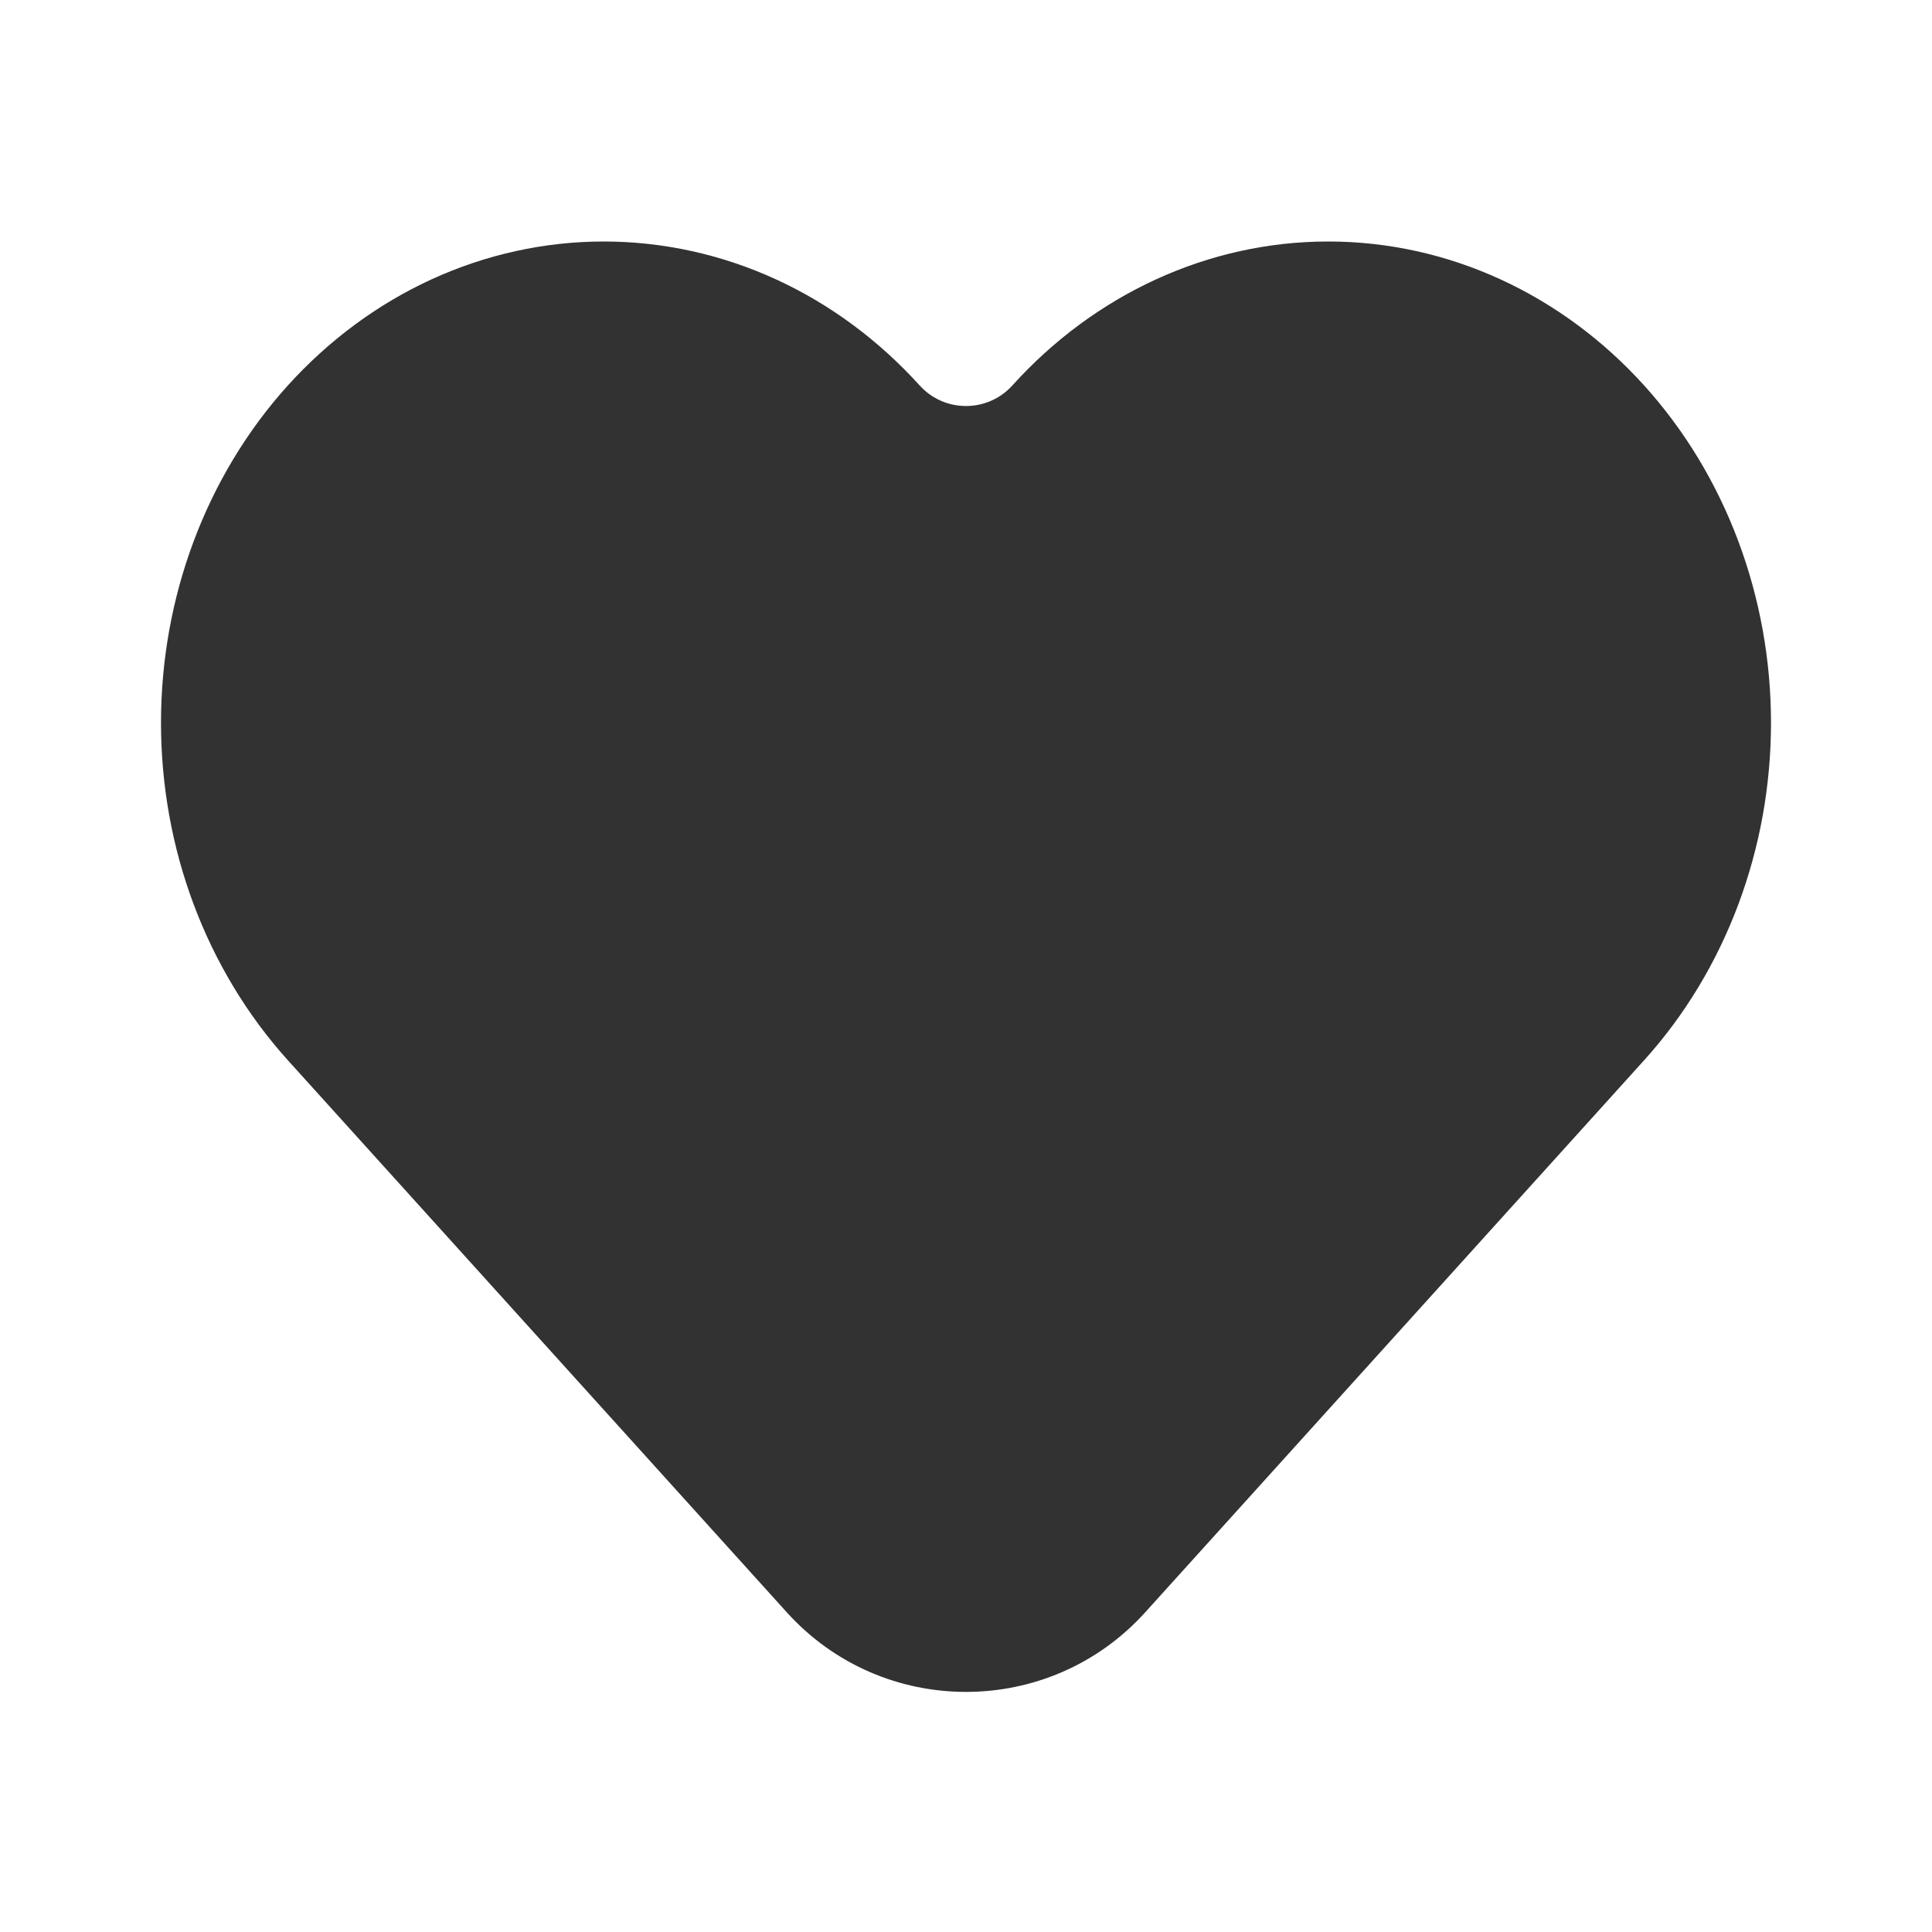
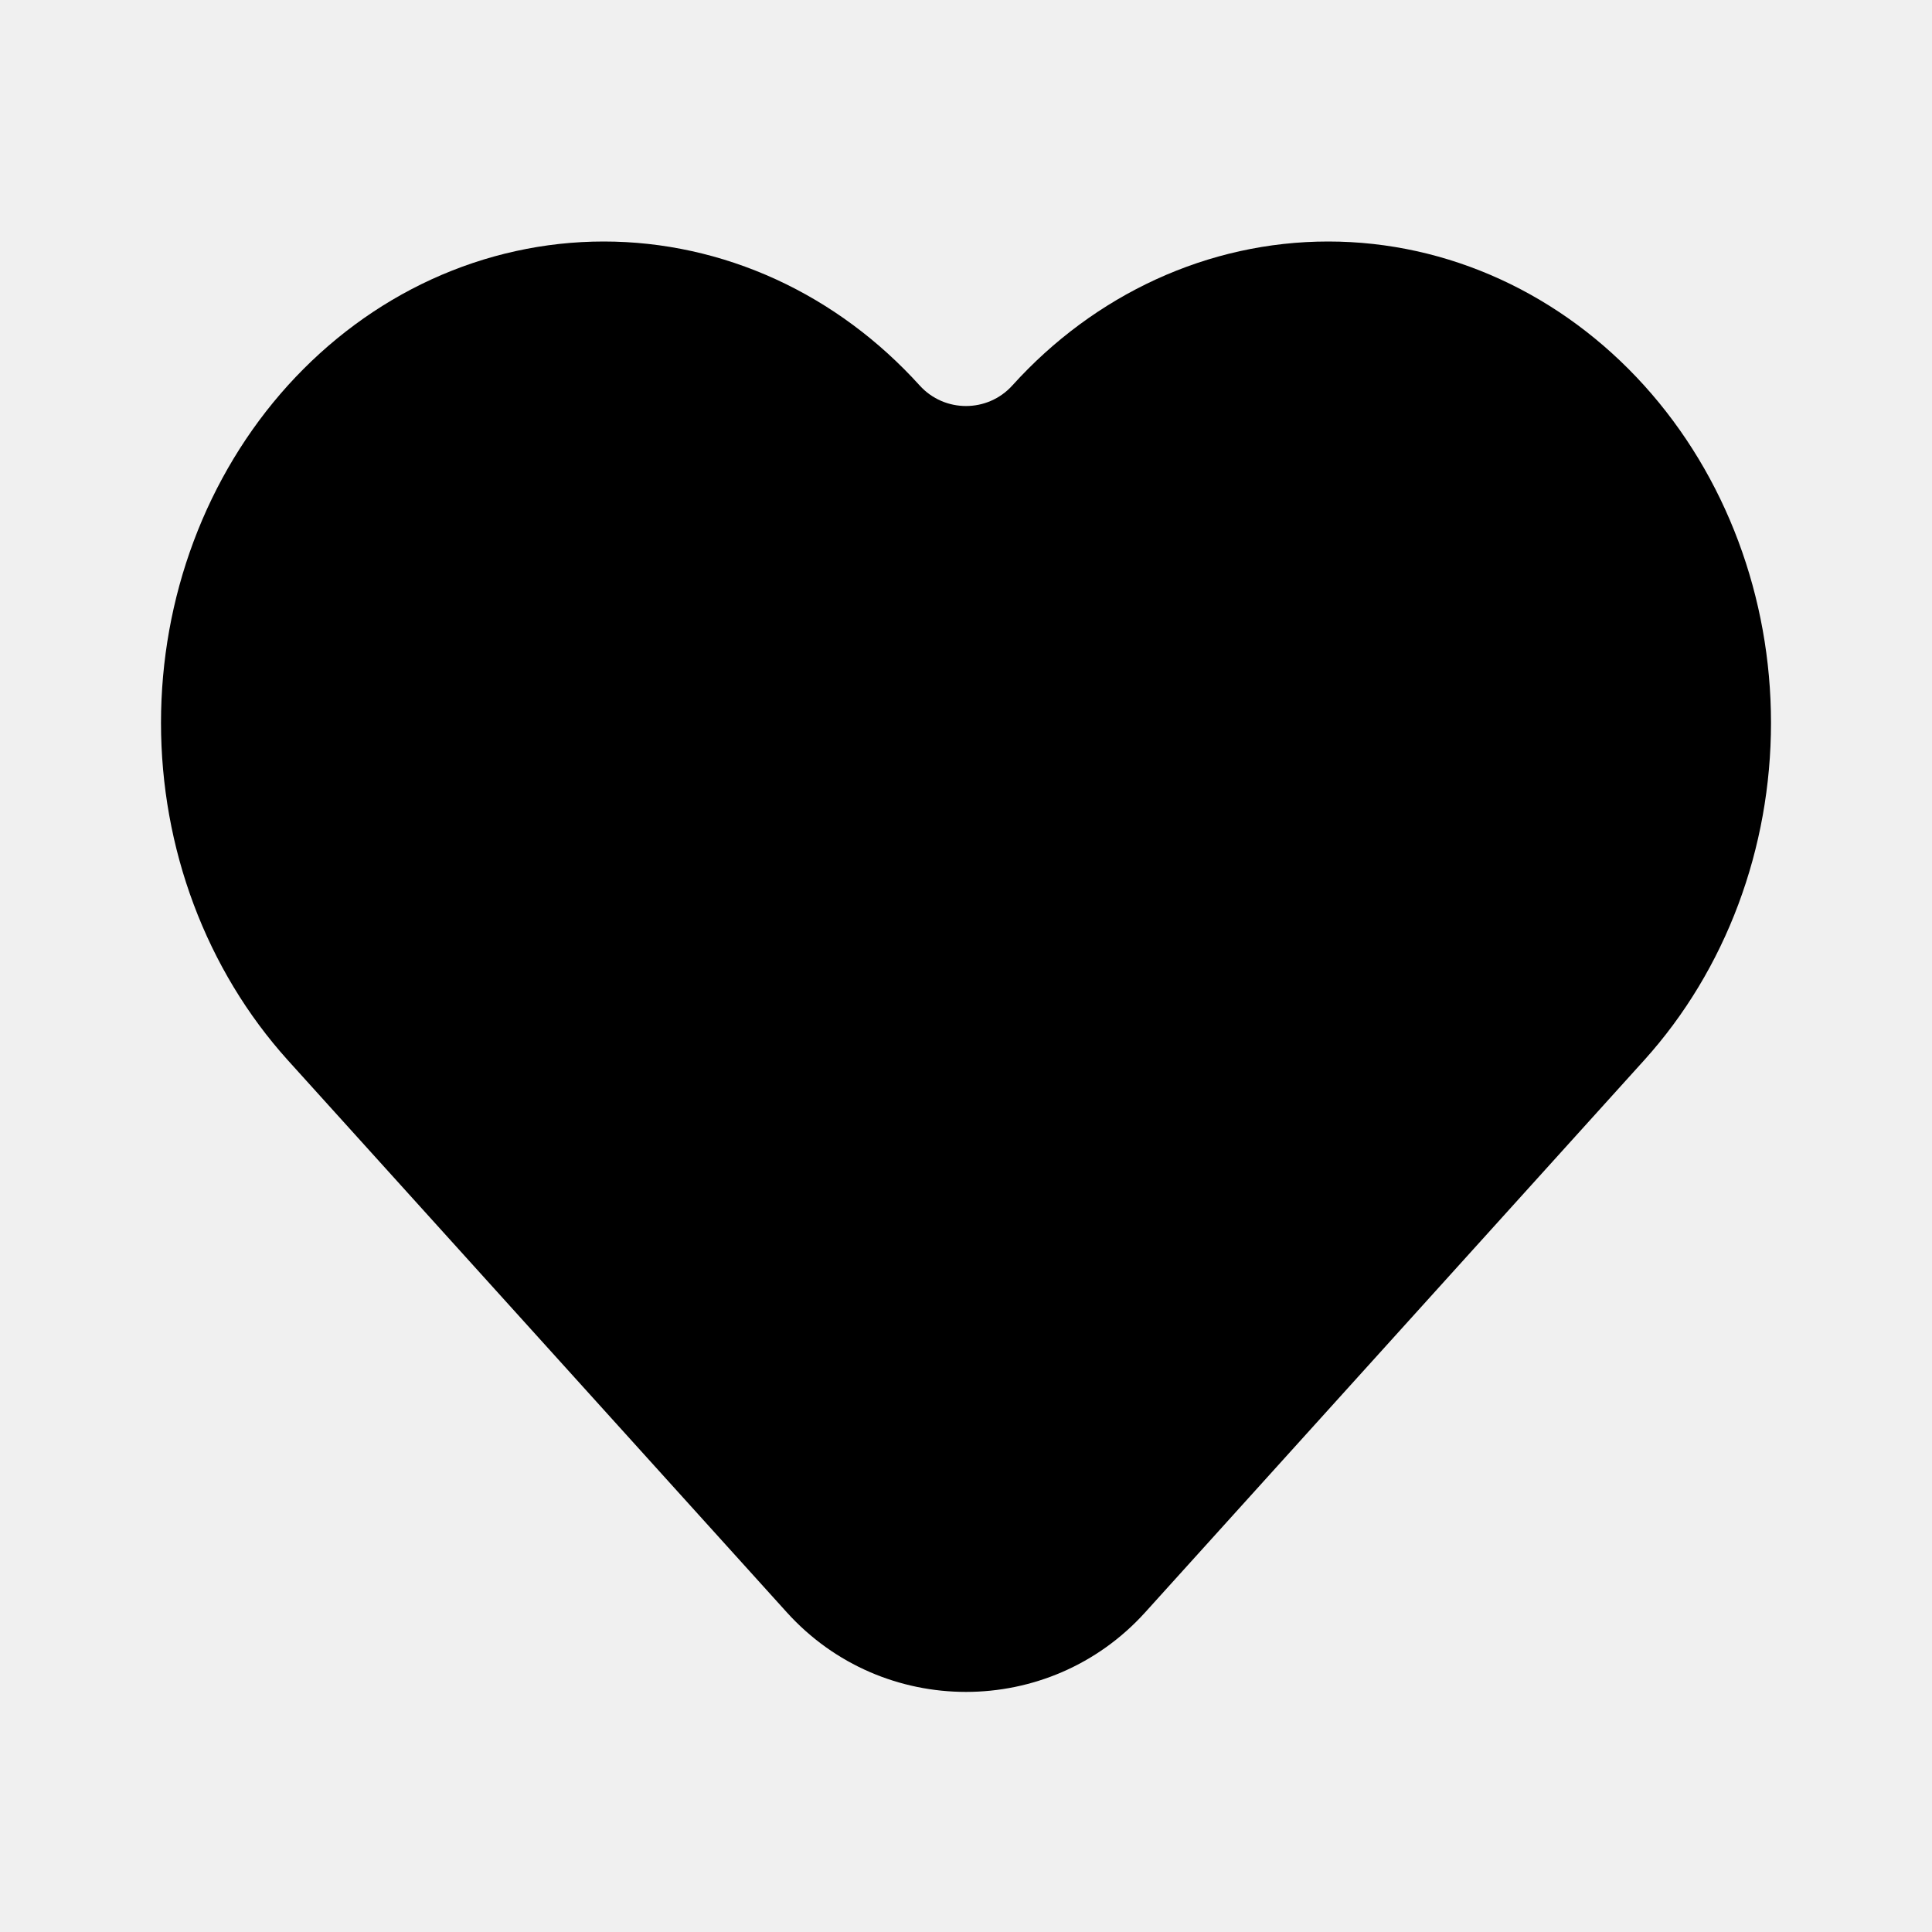
- <svg xmlns="http://www.w3.org/2000/svg" width="800px" height="800px" viewBox="0 0 24 24" fill="none">
-   <rect width="24" height="24" fill="white" />
-   <path fill-rule="evenodd" clip-rule="evenodd" d="M5.361 3.47C6.036 3.161 6.763 3 7.5 3C8.237 3 8.964 3.161 9.639 3.47C10.313 3.779 10.918 4.229 11.424 4.788C11.732 5.129 12.268 5.129 12.576 4.788C13.598 3.657 15.007 3 16.5 3C17.993 3 19.402 3.657 20.424 4.788C21.443 5.915 22 7.424 22 8.979C22 10.534 21.443 12.043 20.424 13.171L14.226 20.029C13.035 21.347 10.965 21.347 9.774 20.029L3.576 13.171C3.071 12.611 2.675 11.953 2.406 11.235C2.137 10.518 2 9.751 2 8.979C2 8.207 2.137 7.441 2.406 6.723C2.675 6.005 3.071 5.347 3.576 4.788C4.082 4.229 4.687 3.779 5.361 3.47Z" fill="#323232" />
+ <svg xmlns="http://www.w3.org/2000/svg" width="800px" height="800px" viewBox="0 0 24 24">
+   <path fill-rule="evenodd" clip-rule="evenodd" d="M5.361 3.47C6.036 3.161 6.763 3 7.5 3C8.237 3 8.964 3.161 9.639 3.47C10.313 3.779 10.918 4.229 11.424 4.788C11.732 5.129 12.268 5.129 12.576 4.788C13.598 3.657 15.007 3 16.5 3C17.993 3 19.402 3.657 20.424 4.788C21.443 5.915 22 7.424 22 8.979C22 10.534 21.443 12.043 20.424 13.171L14.226 20.029C13.035 21.347 10.965 21.347 9.774 20.029L3.576 13.171C3.071 12.611 2.675 11.953 2.406 11.235C2.137 10.518 2 9.751 2 8.979C2 8.207 2.137 7.441 2.406 6.723C2.675 6.005 3.071 5.347 3.576 4.788C4.082 4.229 4.687 3.779 5.361 3.47Z" />
</svg>
